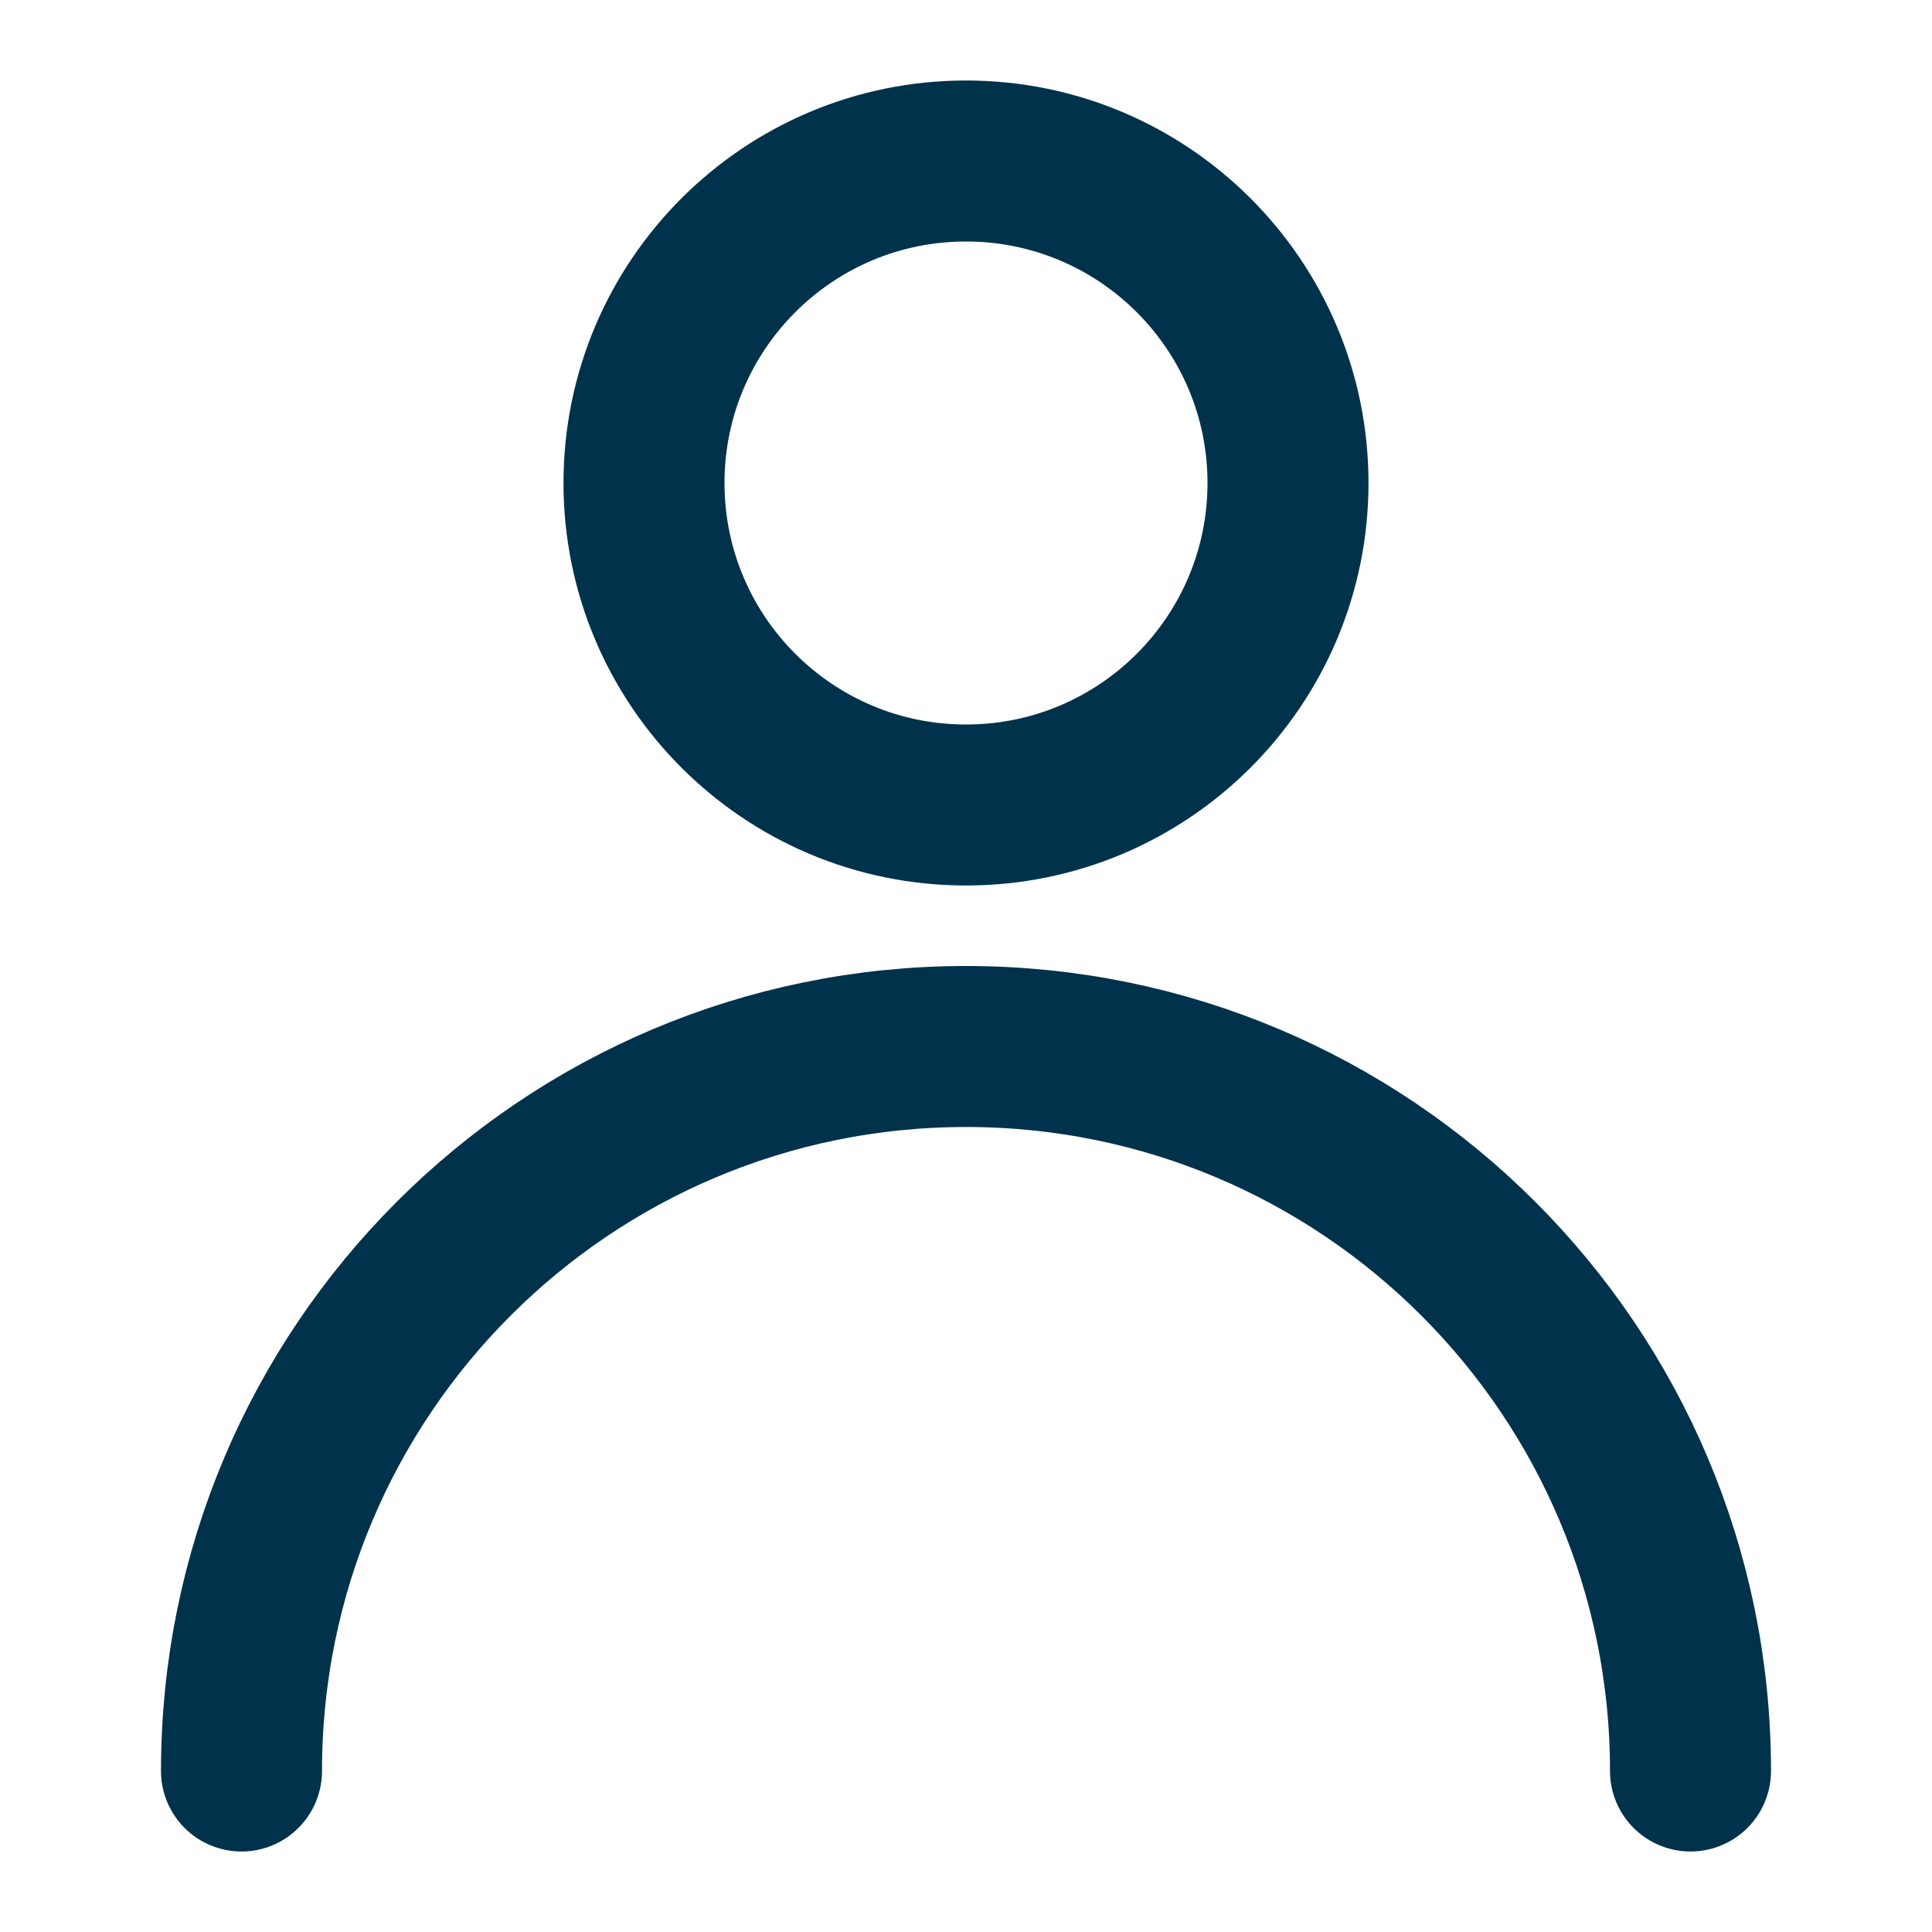
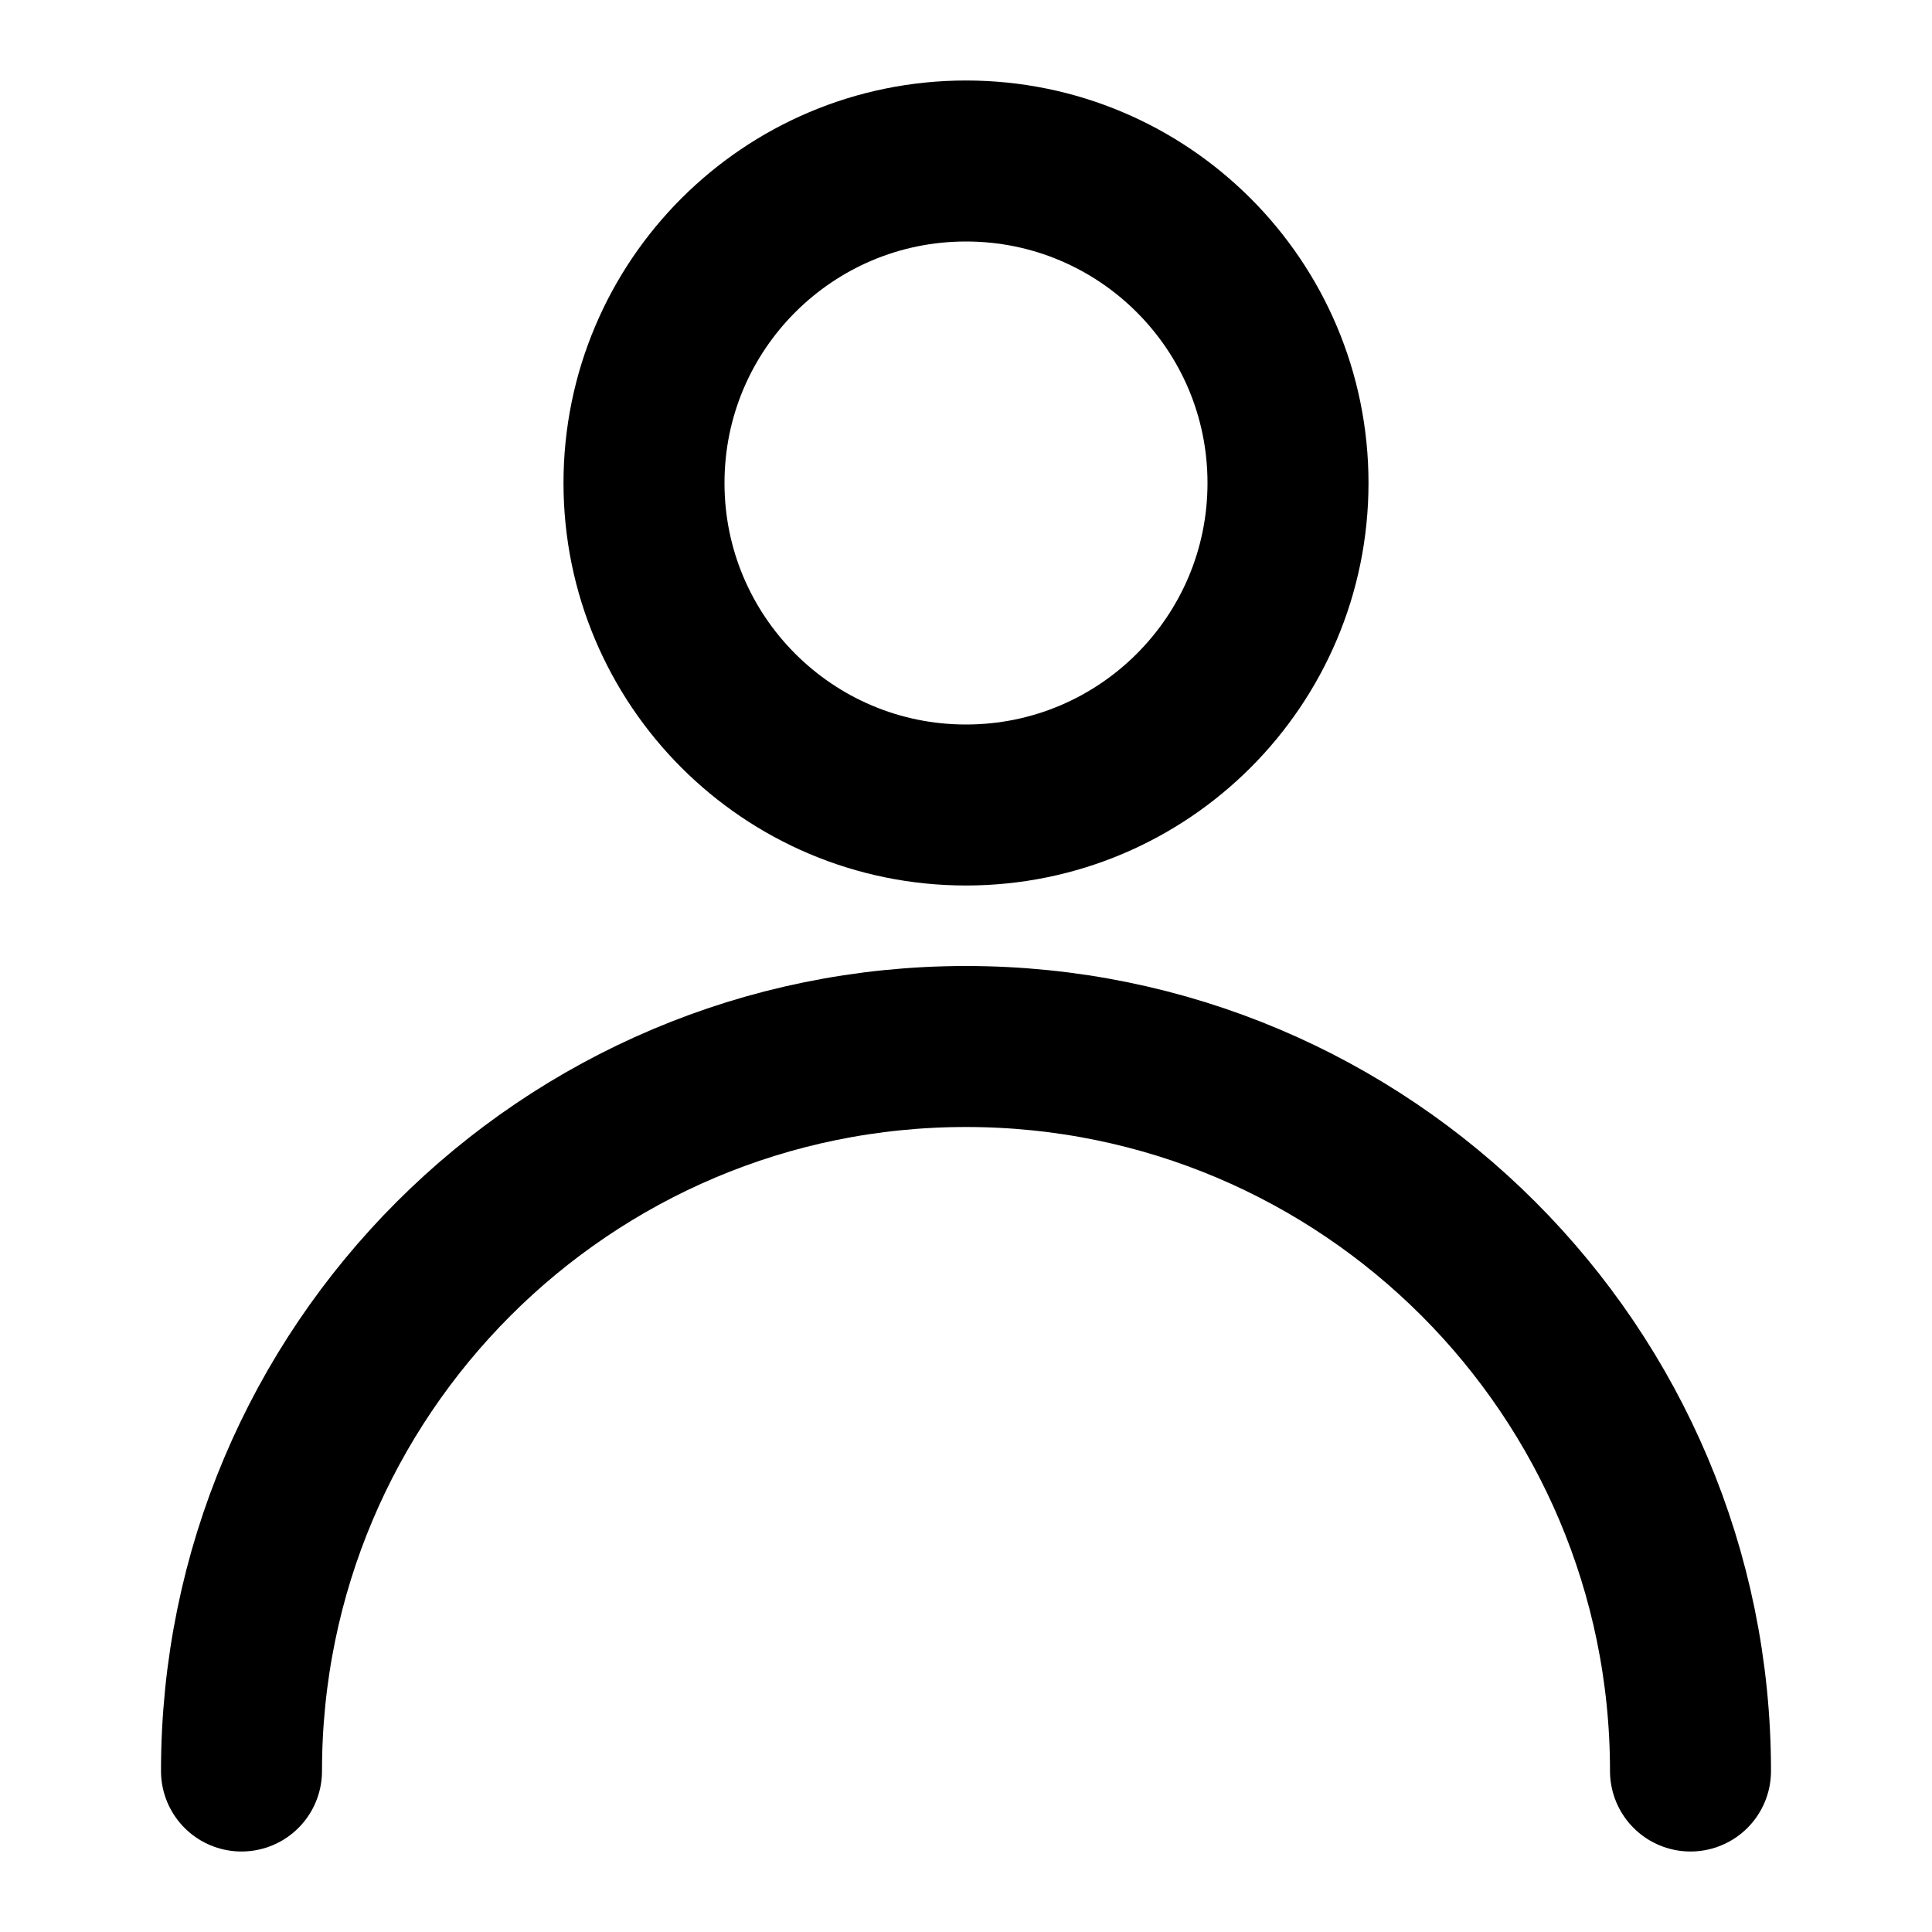
<svg xmlns="http://www.w3.org/2000/svg" fill="none" class="icon icon-account" viewBox="0 0 24 24">
-   <path d="M12 10C14.209 10 16 8.209 16 6C16 3.791 14.209 2 12 2C9.791 2 8 3.791 8 6C8 8.209 9.791 10 12 10Z" stroke="#00324C" stroke-width="2" stroke-linecap="round" stroke-linejoin="round" />
-   <path d="M21 22C21 17.029 16.971 13 12 13C7.029 13 3 17.029 3 22" stroke="#00324C" stroke-width="2" stroke-linecap="round" stroke-linejoin="round" />
+   <path d="M12 10C14.209 10 16 8.209 16 6C16 3.791 14.209 2 12 2C9.791 2 8 3.791 8 6C8 8.209 9.791 10 12 10Z" stroke="currentColor" stroke-width="2" stroke-linecap="round" stroke-linejoin="round" />
+   <path d="M21 22C21 17.029 16.971 13 12 13C7.029 13 3 17.029 3 22" stroke="currentColor" stroke-width="2" stroke-linecap="round" stroke-linejoin="round" />
</svg>
